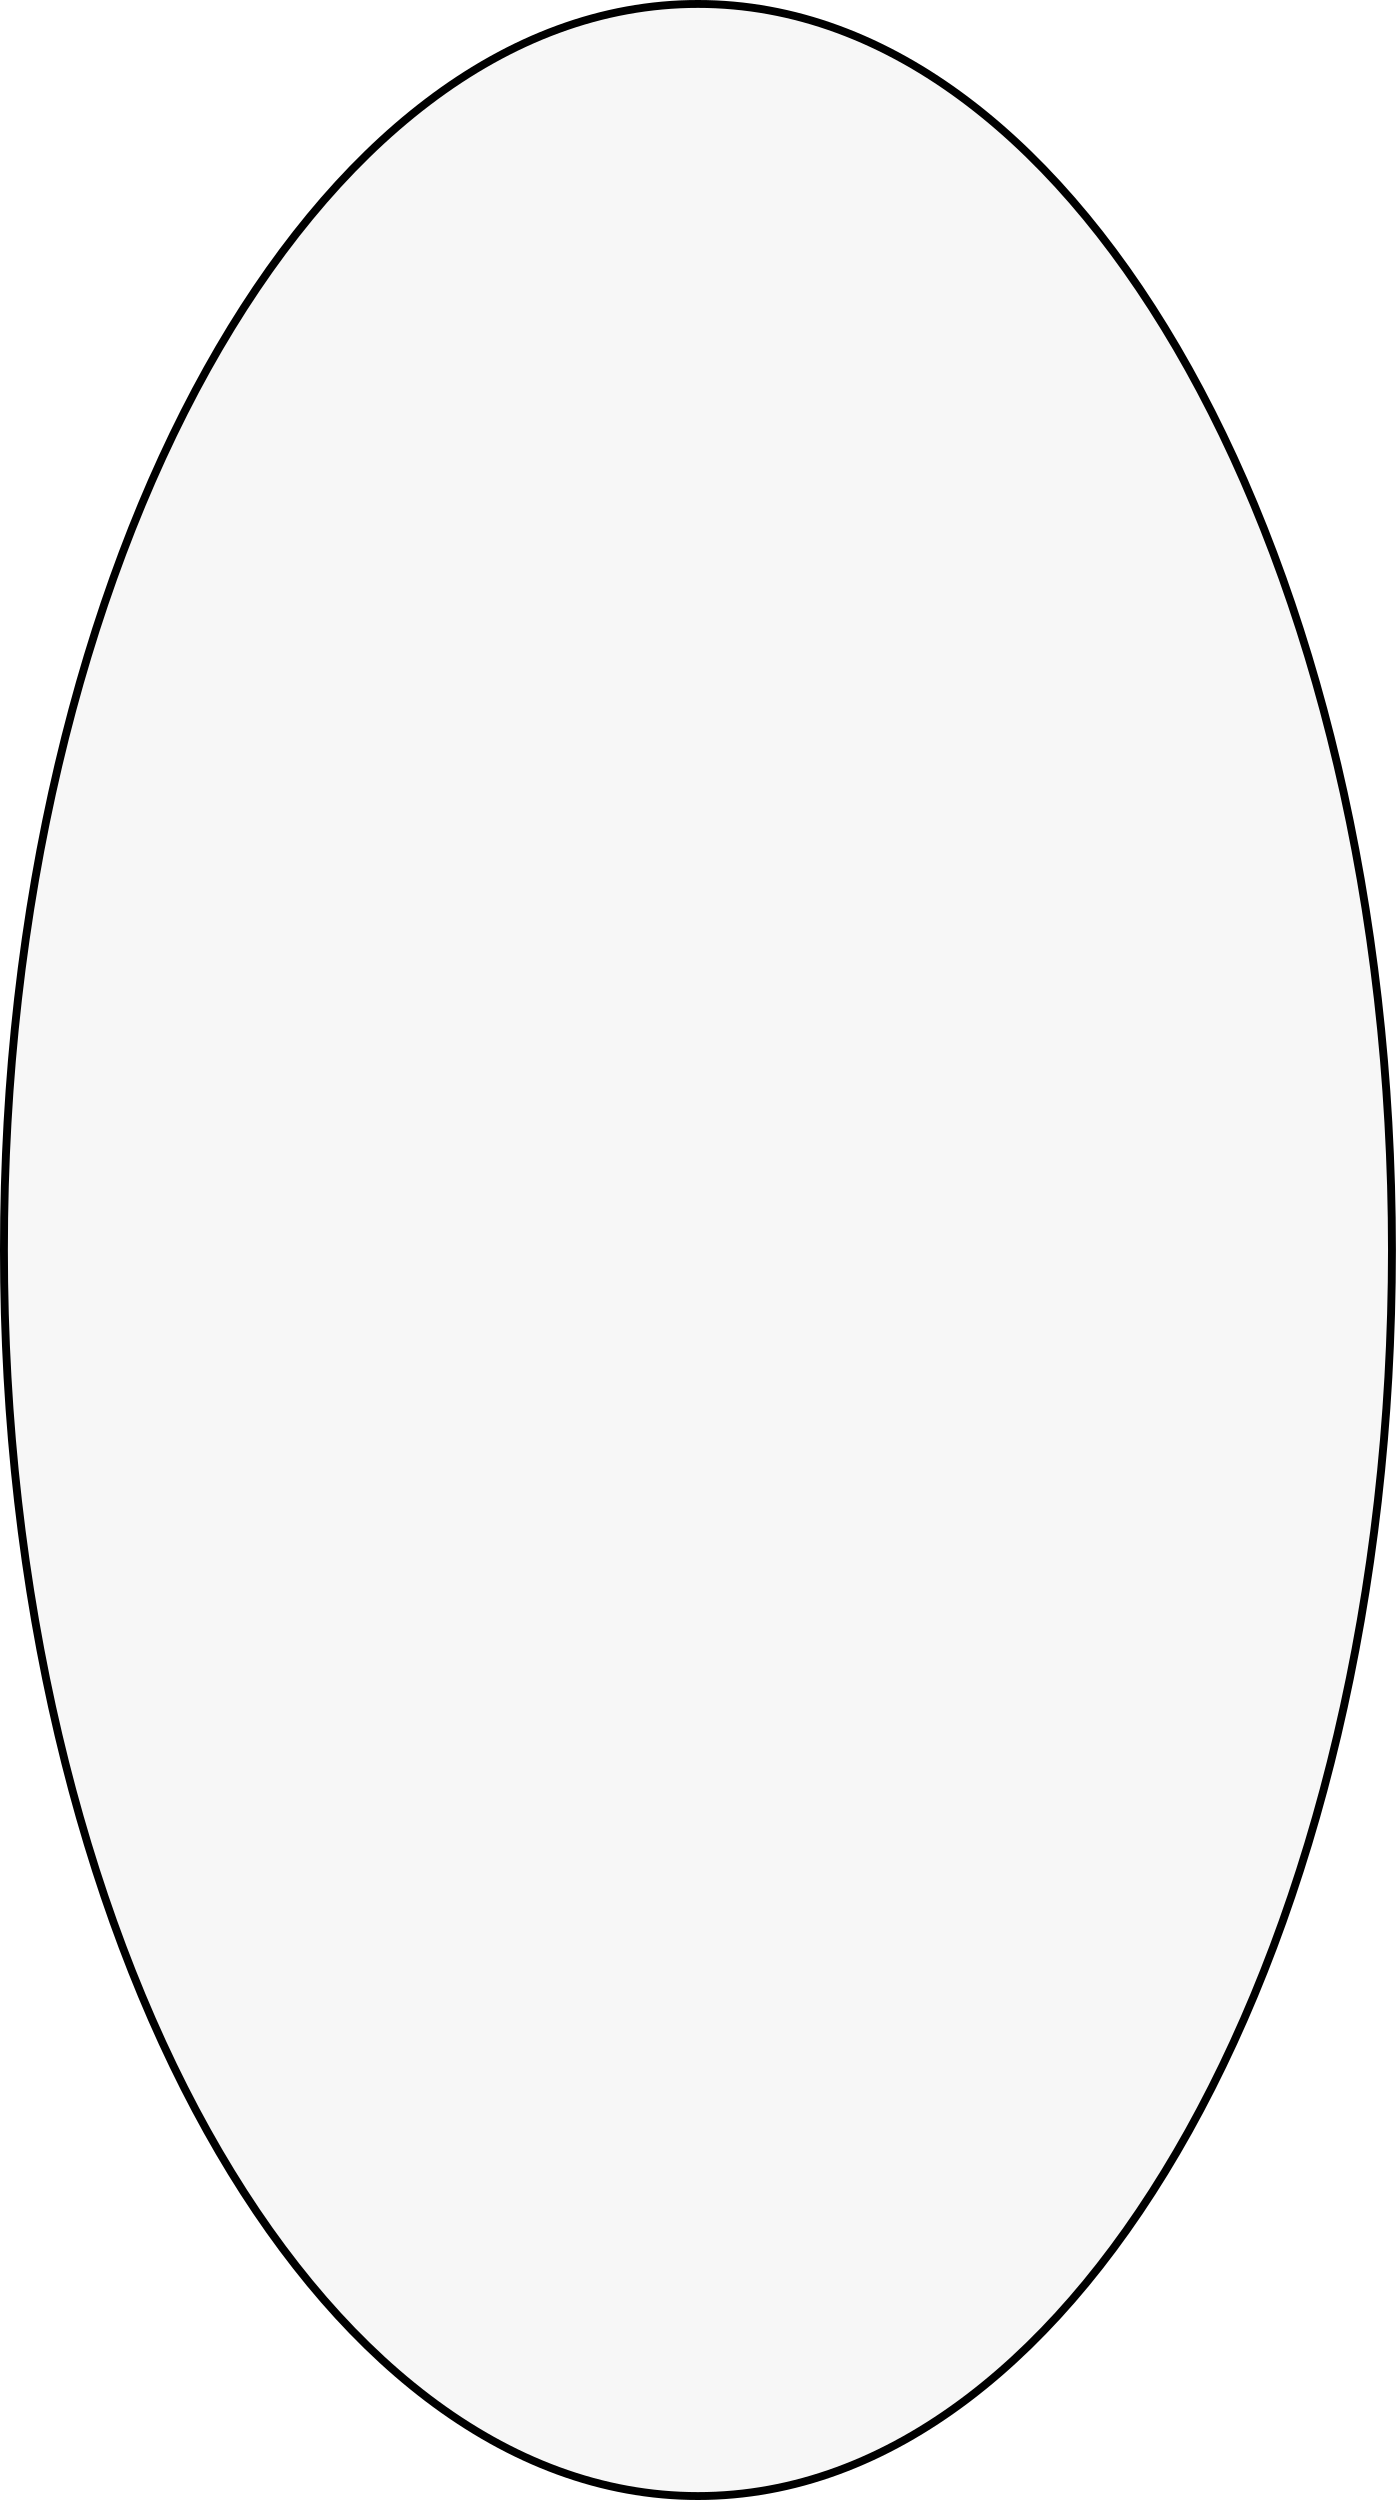
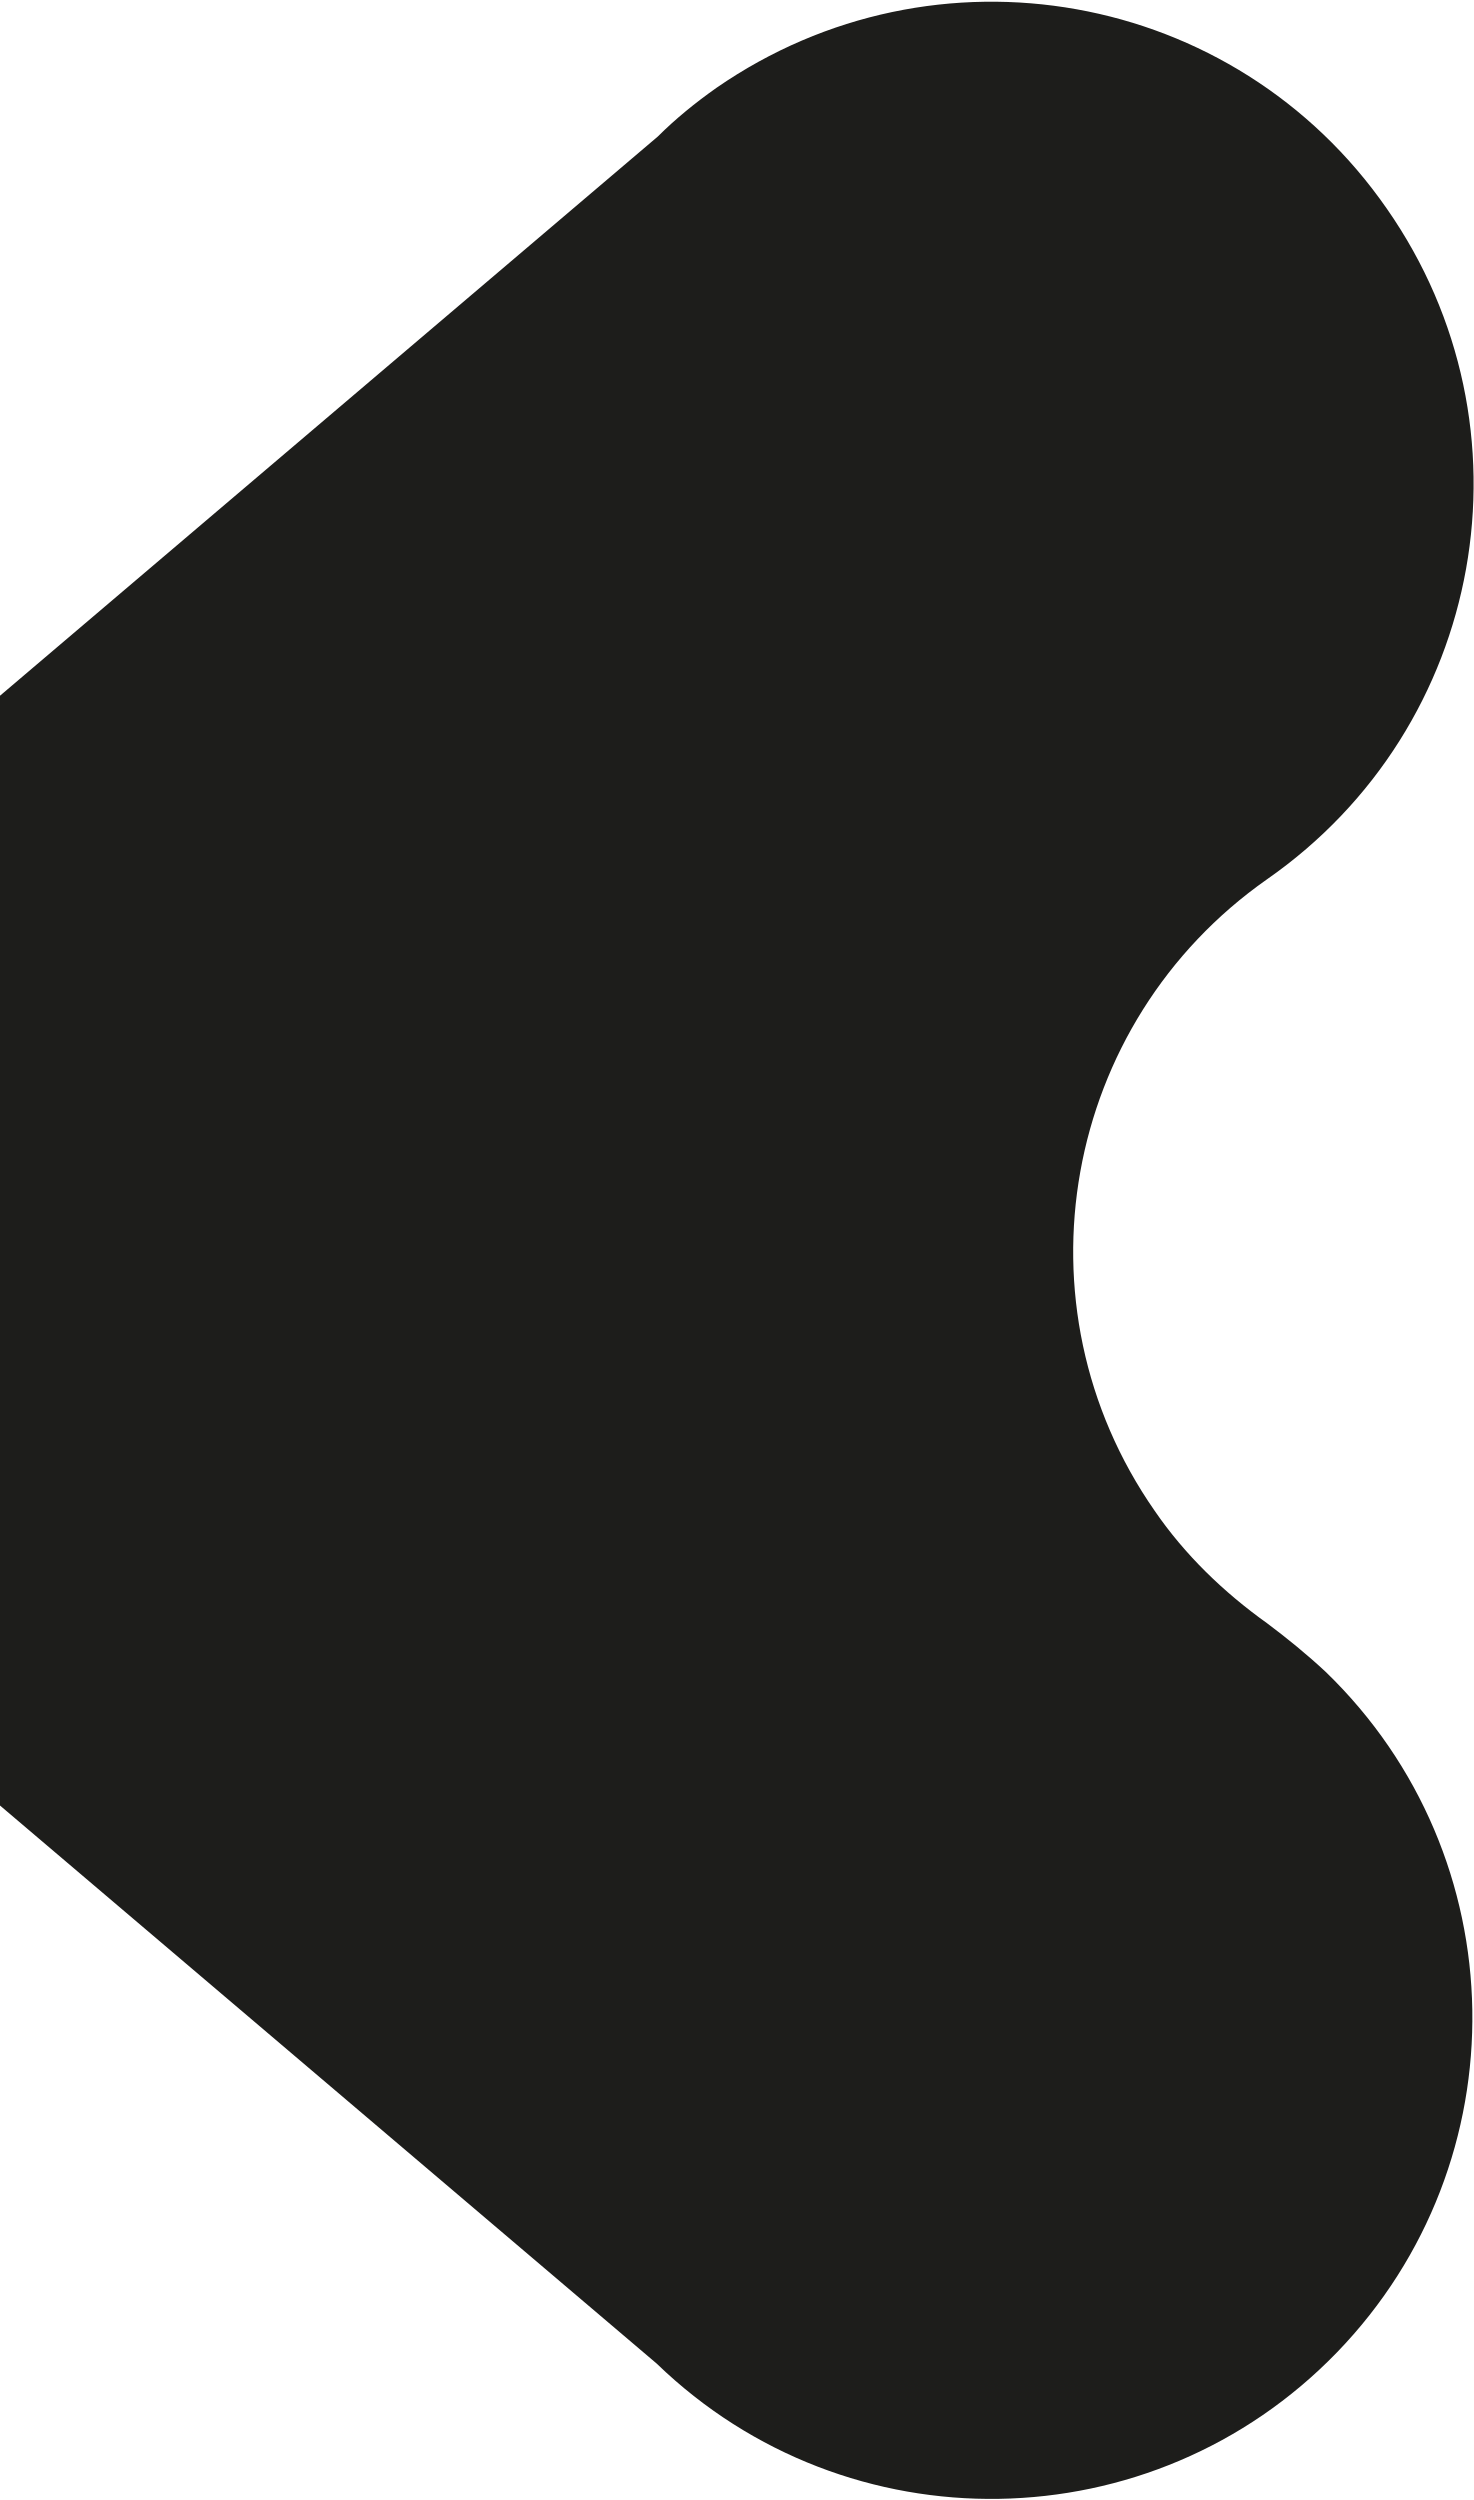
- <svg xmlns="http://www.w3.org/2000/svg" id="uuid-e6cd7386-f5d5-45ab-80b4-be106b5ffffc" data-name="Layer 2" width="177" height="317" viewBox="0 0 177 317">
-   <g id="uuid-b6b87b8e-4a17-448b-9b40-5b0e9965c782" data-name="Capa 1">
-     <ellipse cx="88.5" cy="158.5" rx="88" ry="158" style="fill: #f7f7f7; stroke: #000; stroke-miterlimit: 10;" />
+ <svg xmlns="http://www.w3.org/2000/svg" id="uuid-2db2f9cb-1c46-45ce-ac8e-657315175913" data-name="Layer 2" width="41.6mm" height="70.6mm" viewBox="0 0 118 200">
+   <defs>
+     <style>
+       .uuid-2fde93f4-8f75-4b8d-aa01-381f8a50ce2a {
+         fill: #1d1d1b;
+       }
+     </style>
+   </defs>
+   <g id="uuid-2092ae9a-13ae-4c1c-9aa7-03f56b7ecd29" data-name="Capa 2">
+     <g id="uuid-6b9e8d6a-c0bd-4750-96b4-d92e1d4d1a36" data-name="LWPOLYLINE">
+       <path class="uuid-2fde93f4-8f75-4b8d-aa01-381f8a50ce2a" d="M0,144.5l52.6,44.7c15.3,14.8,39.7,14.4,54.5-.9,14.8-15.3,14.4-39.7-.9-54.5-1.5-1.4-3.1-2.7-4.7-3.9-3.5-2.5-6.6-5.5-9-9-11.5-16.5-7.4-39.1,9-50.6,17.5-12.2,21.8-36.2,9.6-53.7C98.9-1,74.9-5.2,57.4,6.9c-1.7,1.2-3.3,2.5-4.7,3.9L0,55.6v88.9Z" />
+     </g>
  </g>
</svg>
